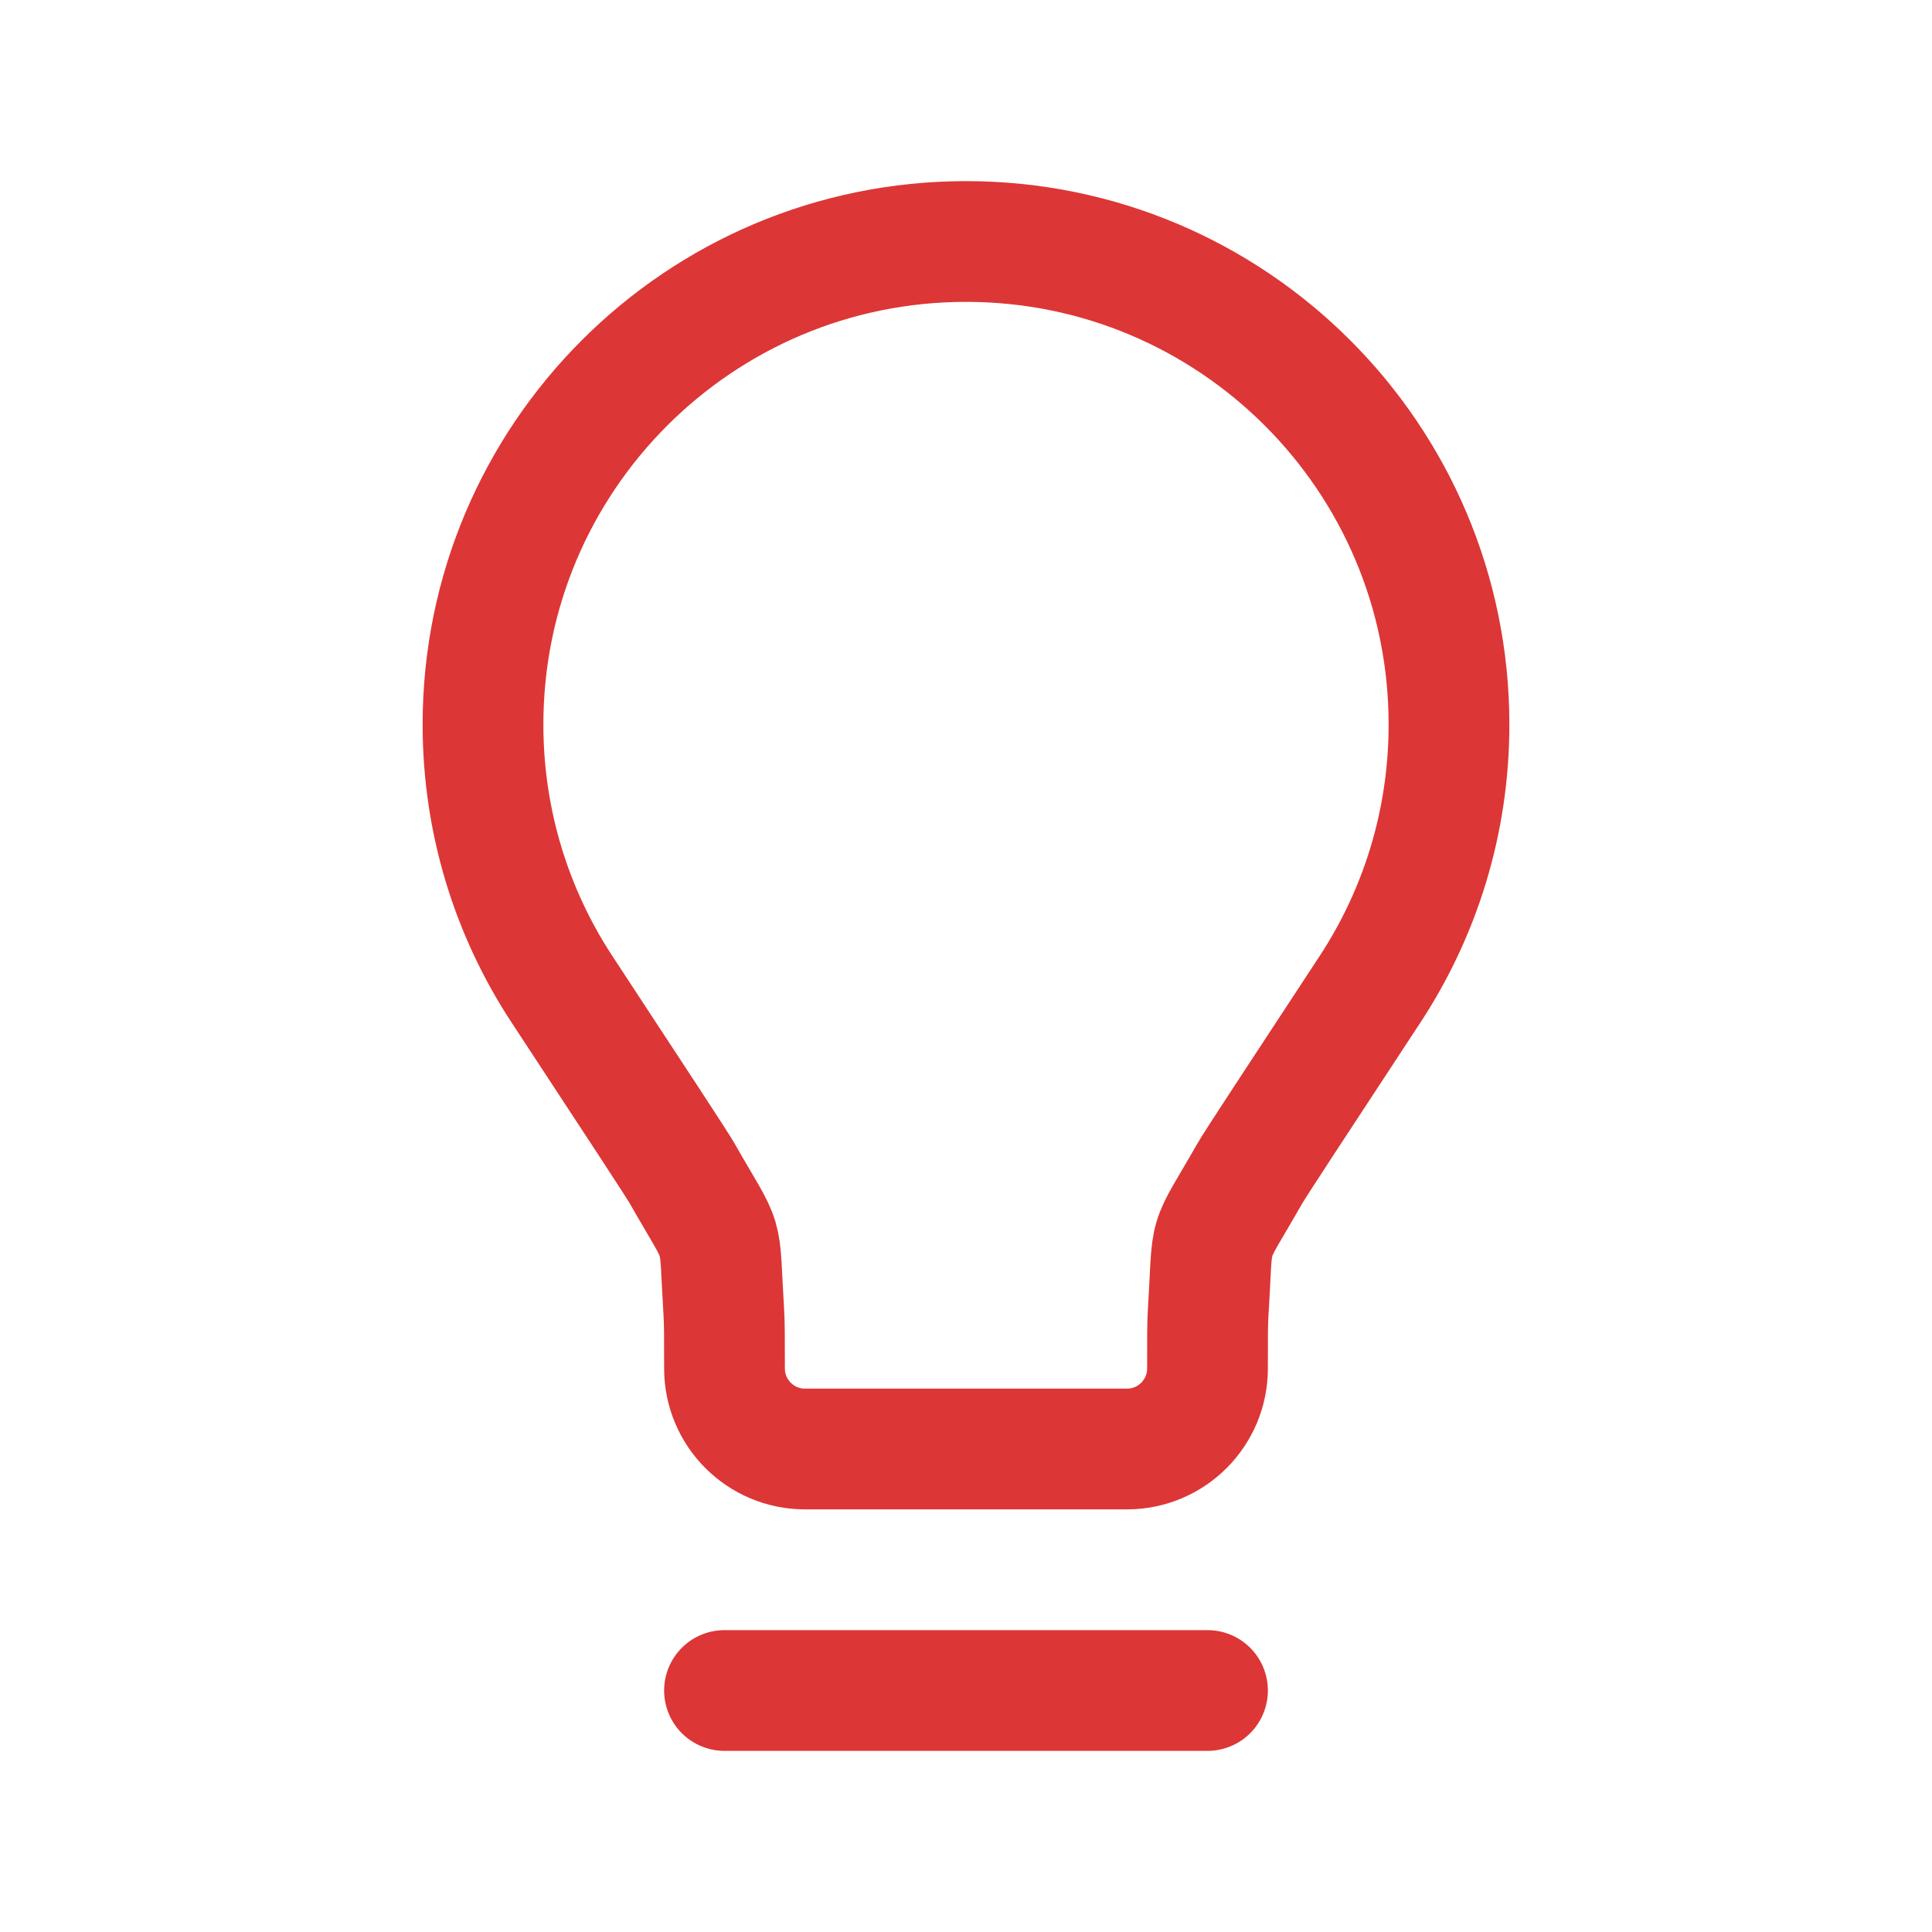
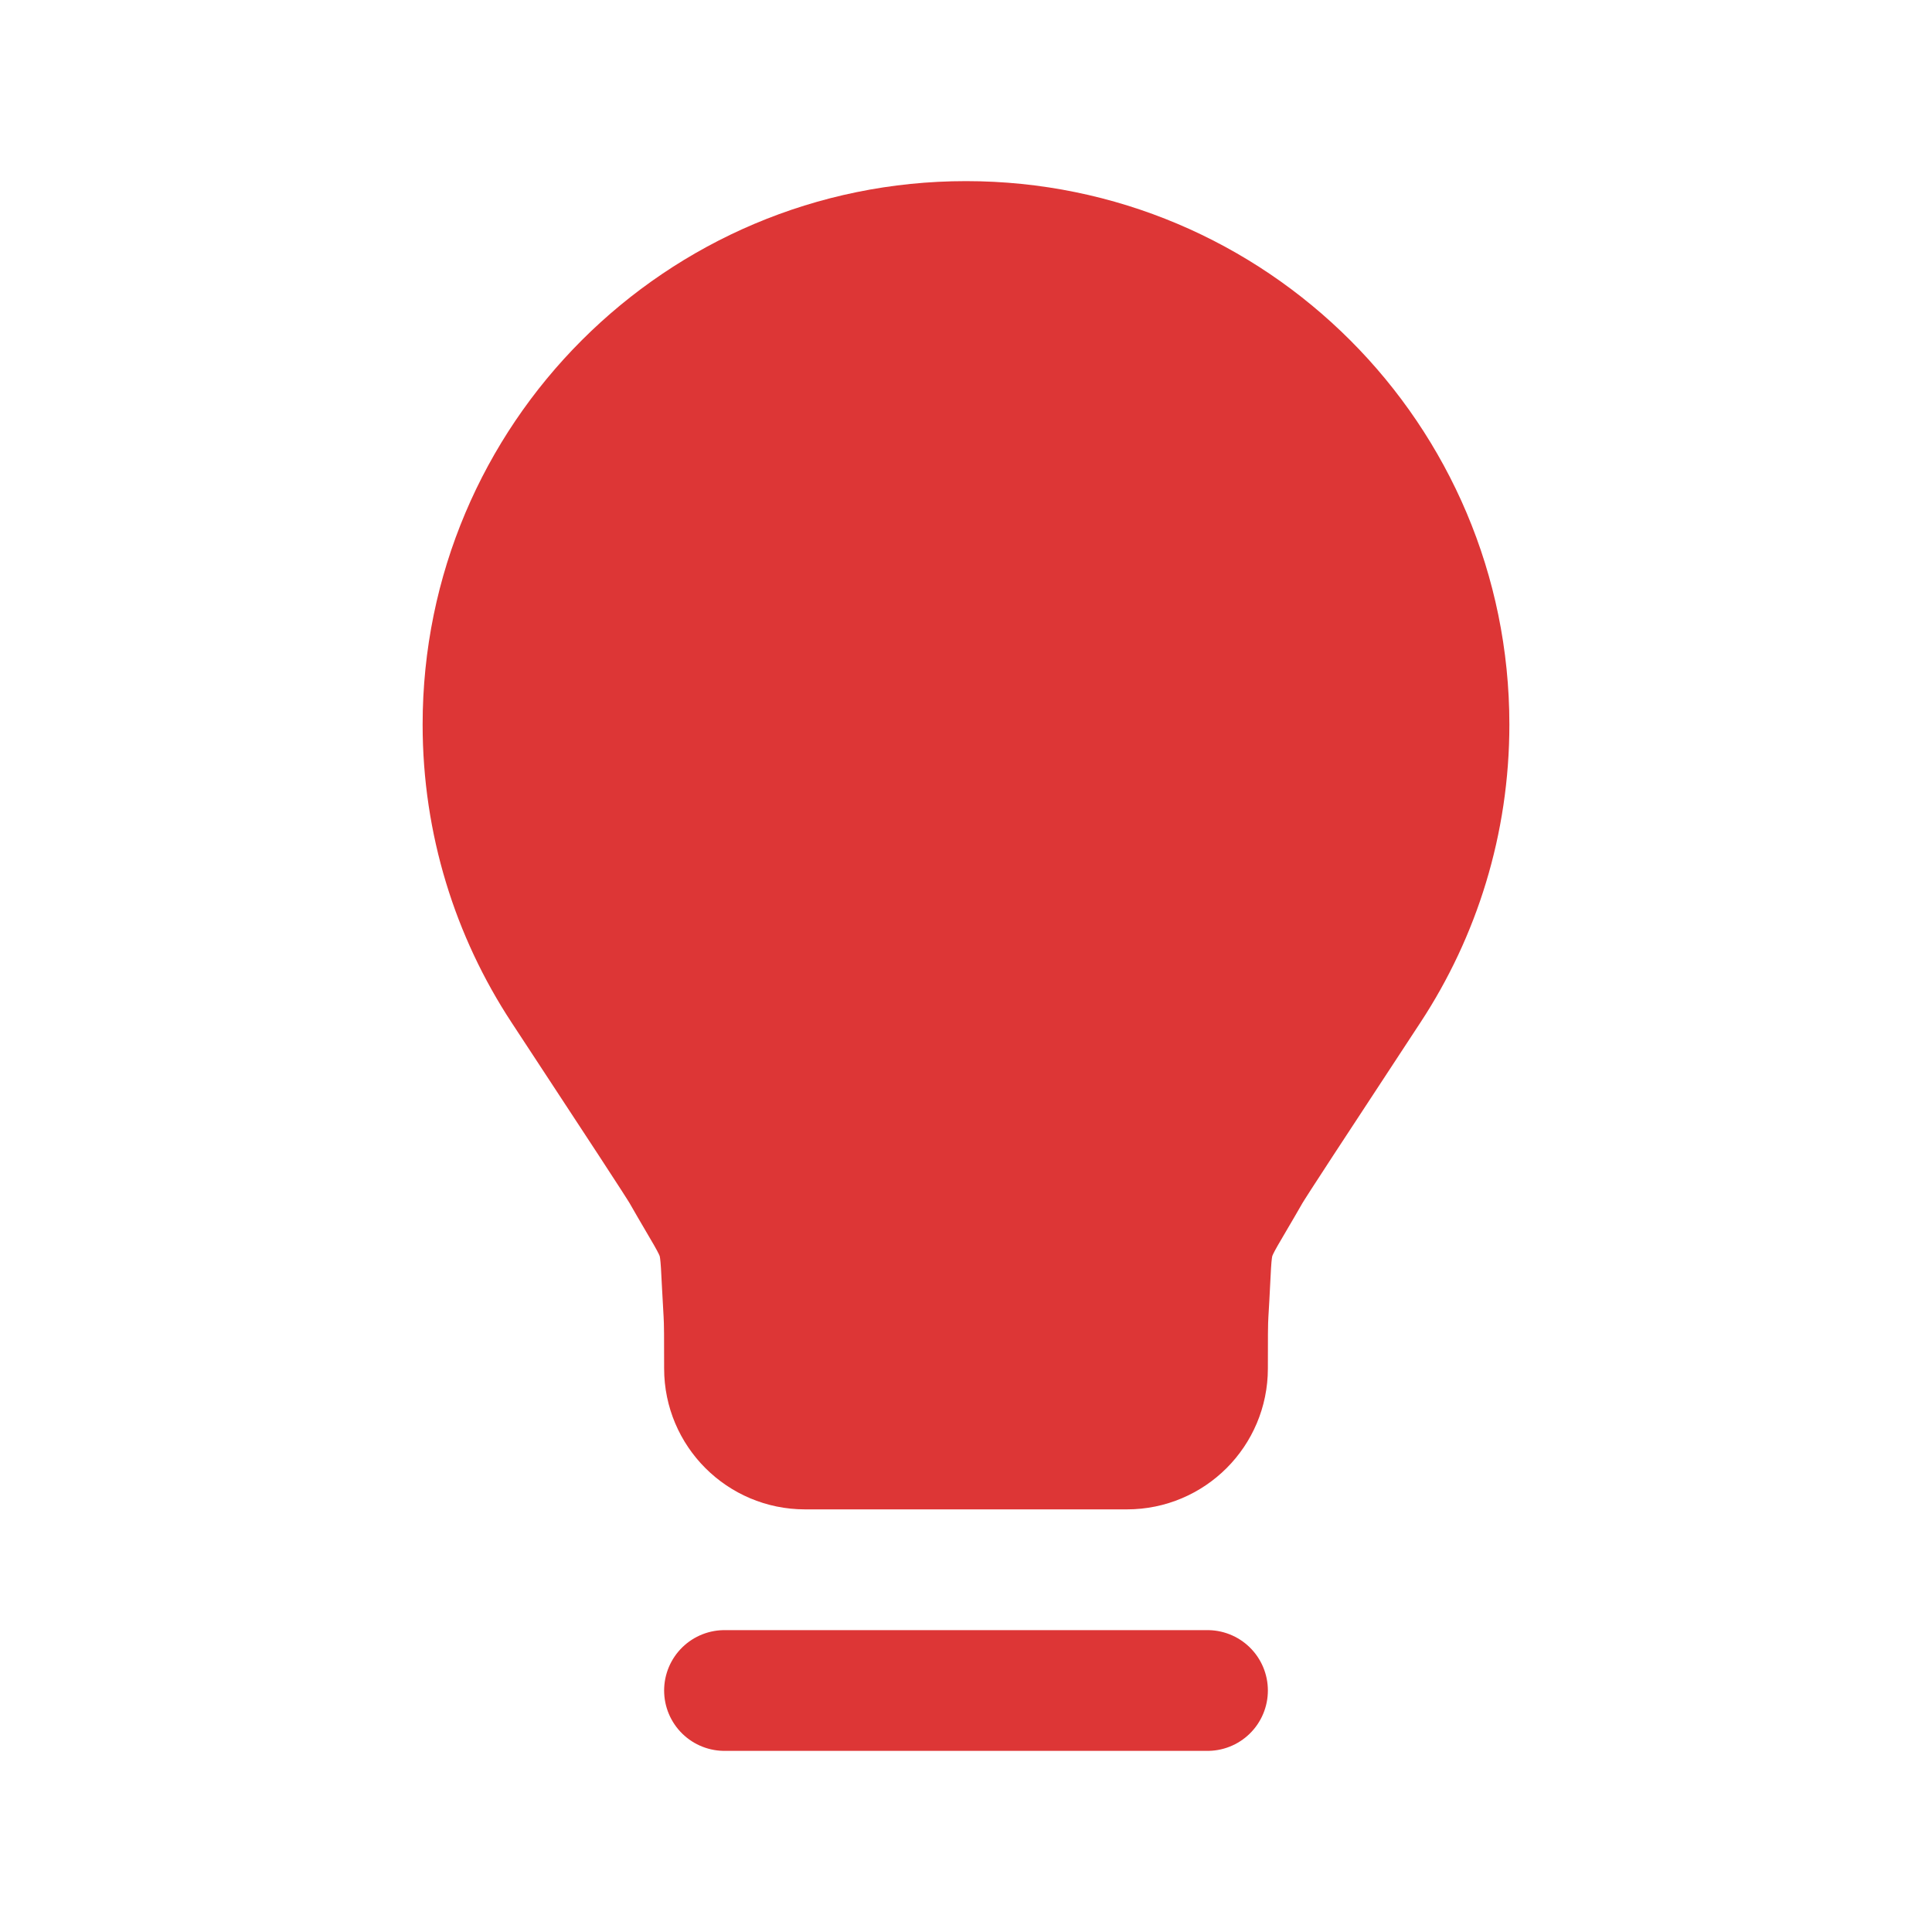
<svg xmlns="http://www.w3.org/2000/svg" width="24" height="24" viewBox="0 0 24 24" fill="none">
+   <path d="M14 3.5H11L8.5 4.5L7 6.5L6.5 9.5L7.5 12L9.5 15.5V17.5H14.5V16L15.5 14L17 11L17.5 8L16.5 5.5L14 3.5Z" fill="#DD3636" />
  <path d="M9 21H15M12 3C8.686 3 6 5.686 6 9C6 10.214 6.361 11.345 6.981 12.289C7.935 13.742 8.412 14.468 8.474 14.577C9.024 15.541 8.923 15.201 8.992 16.31C9 16.434 9 16.623 9 17C9 17.552 9.448 18 10 18L14 18C14.552 18 15 17.552 15 17C15 16.623 15 16.434 15.008 16.31C15.077 15.201 14.975 15.541 15.526 14.577C15.588 14.468 16.065 13.742 17.019 12.289C17.639 11.345 18 10.214 18 9C18 5.686 15.314 3 12 3Z" stroke="#DD3636" stroke-width="1.5" stroke-linecap="round" stroke-linejoin="round" />
</svg>
